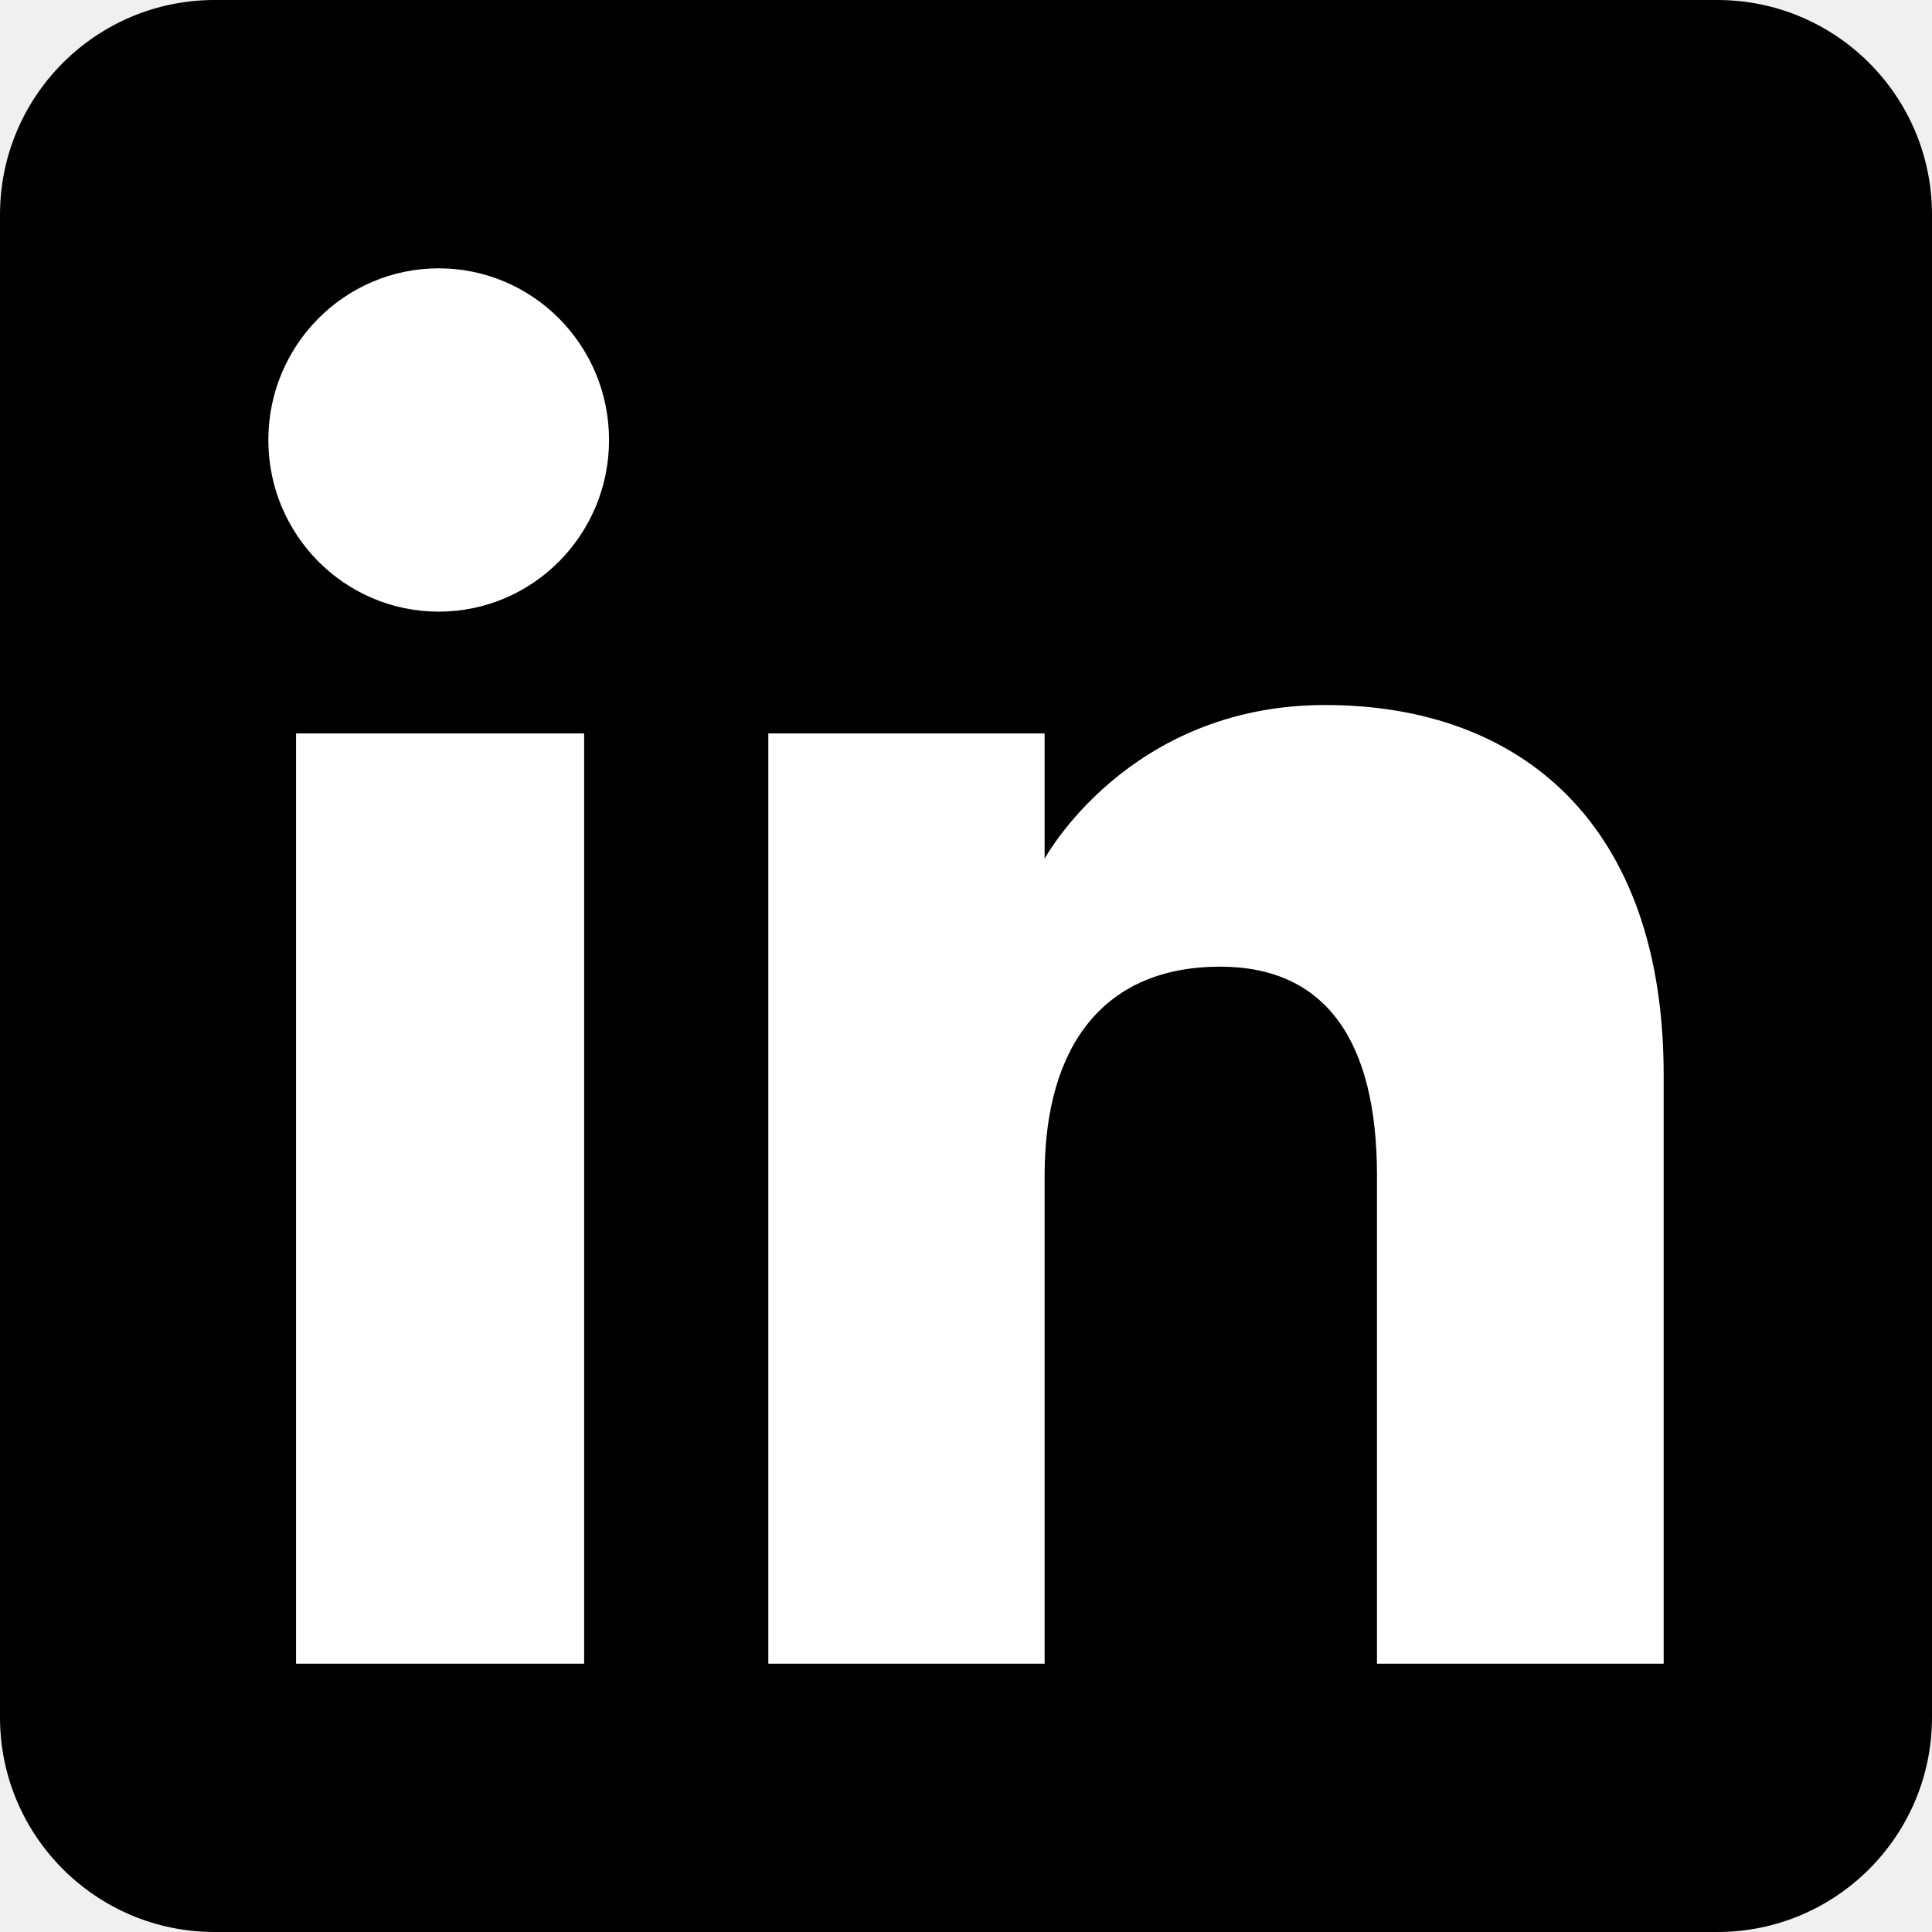
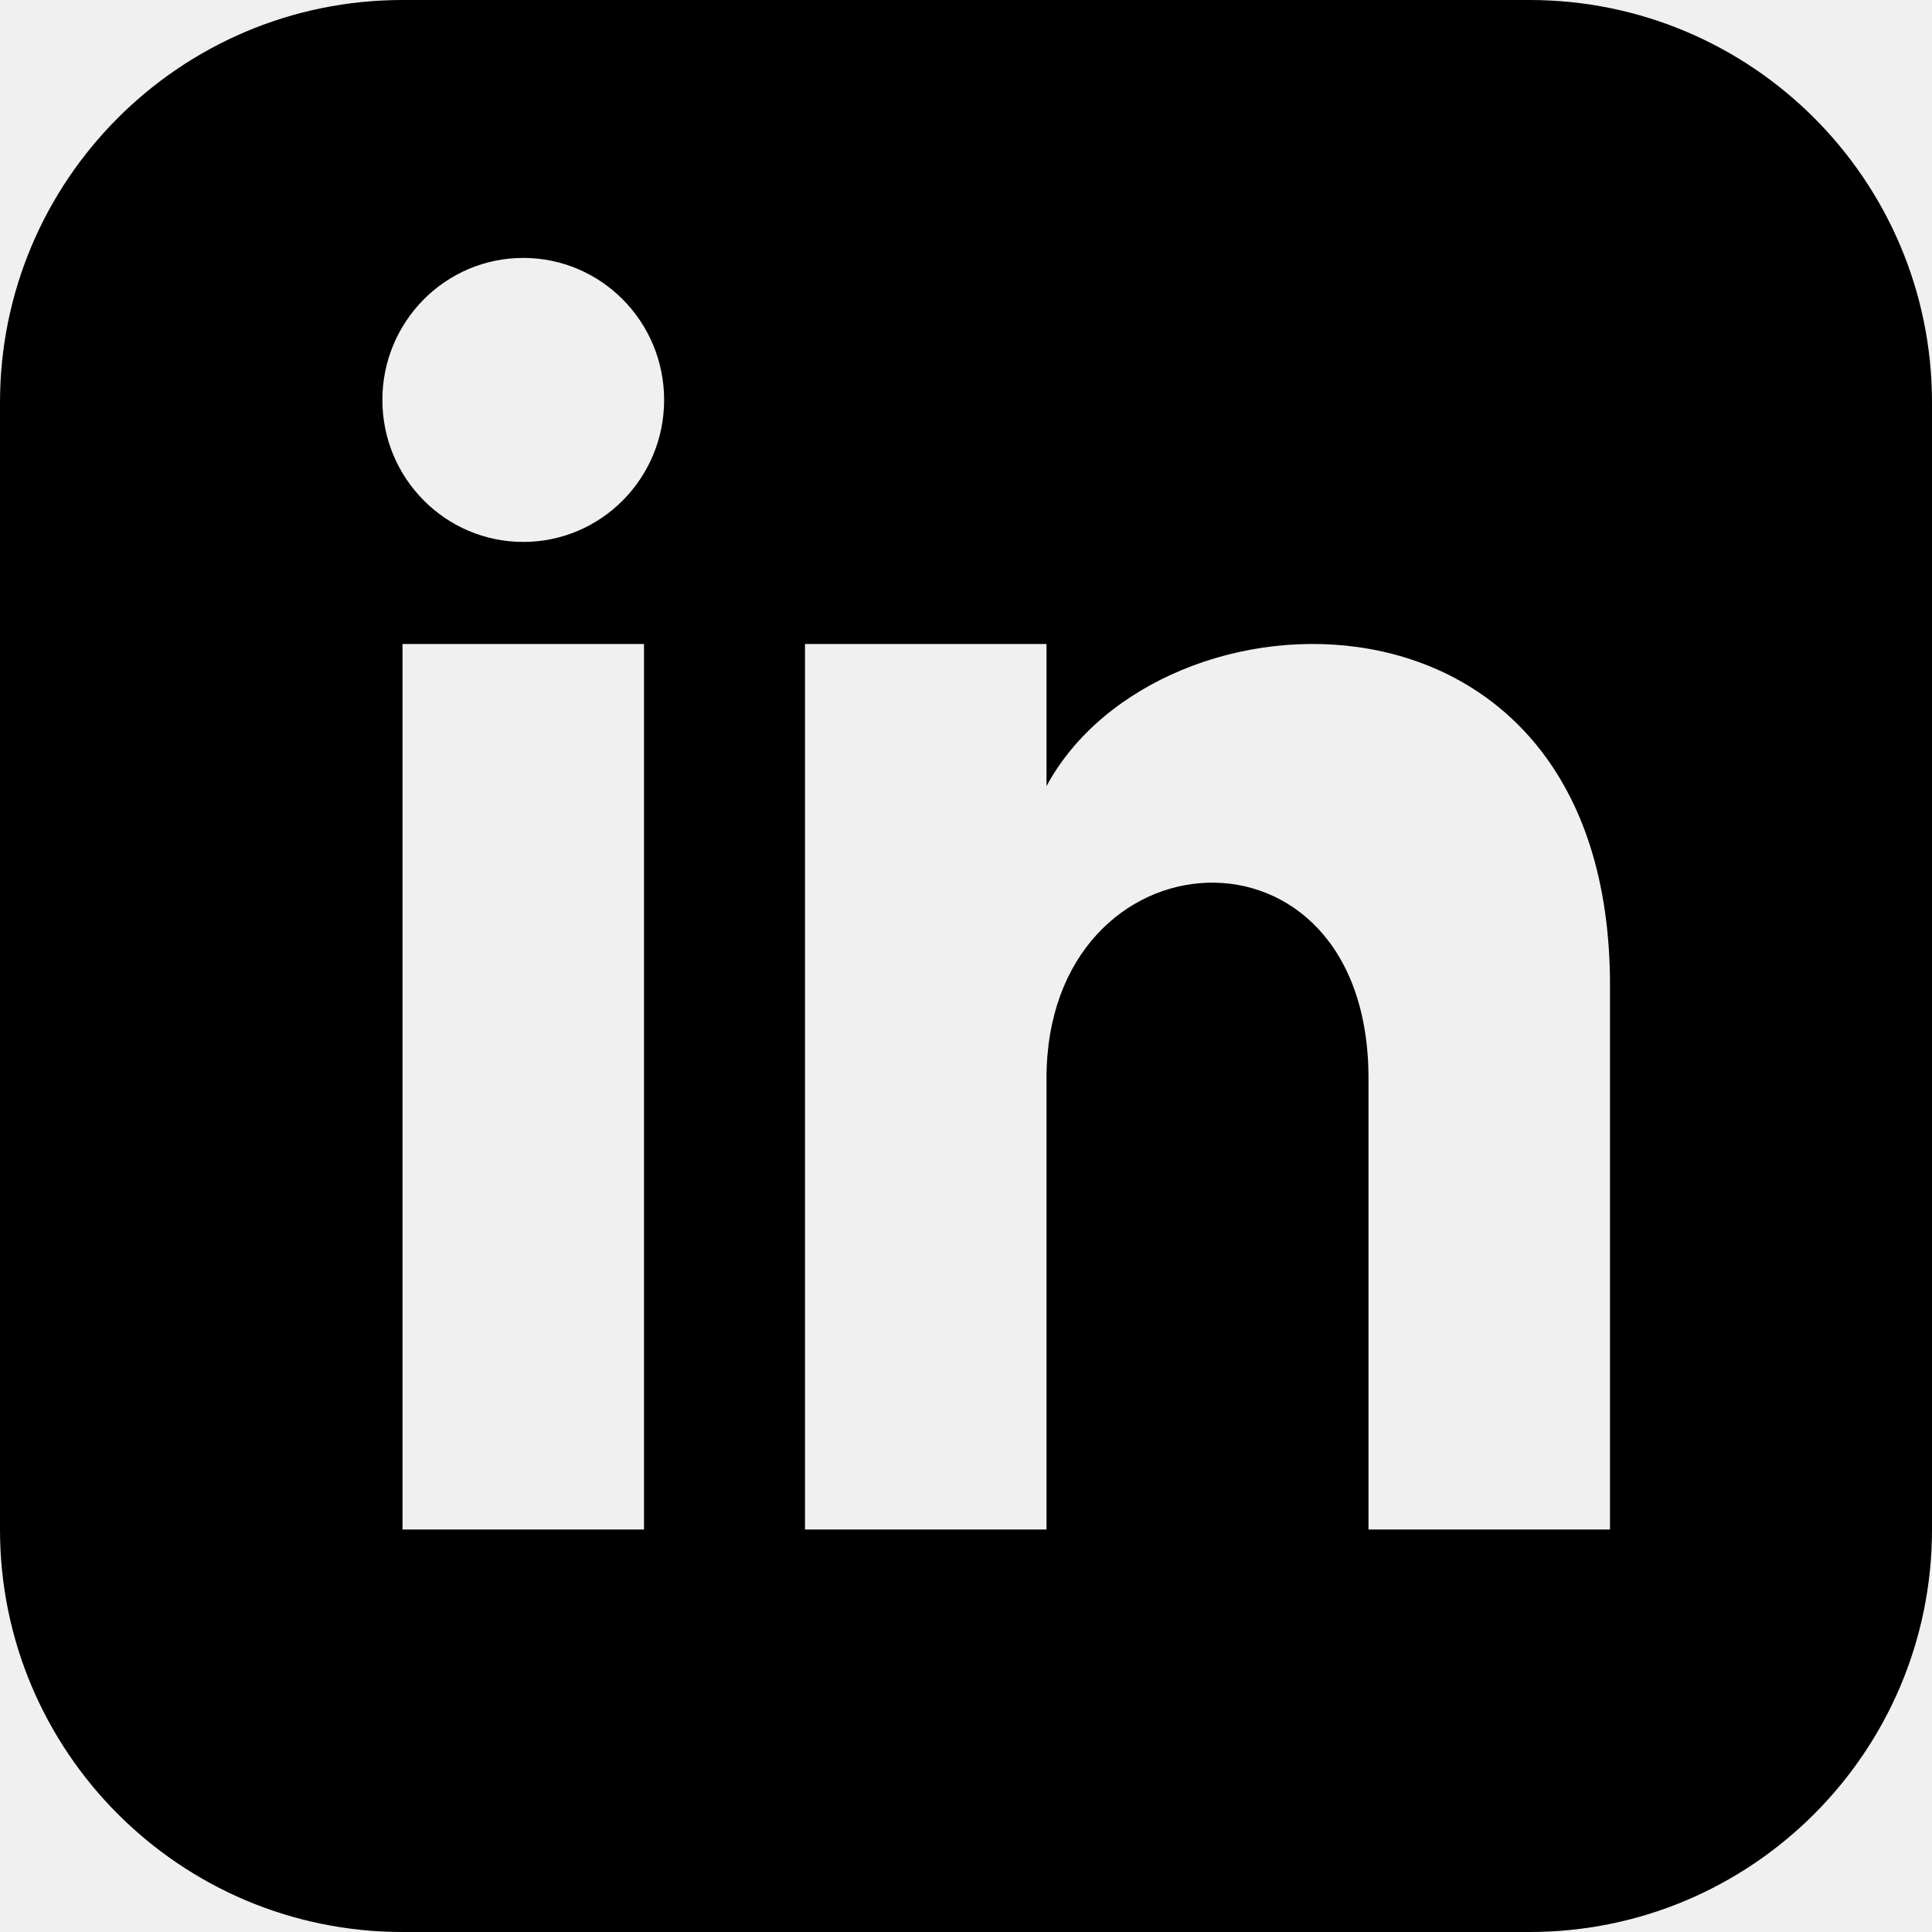
- <svg xmlns="http://www.w3.org/2000/svg" height="72" viewBox="0 0 72 72" width="72">
-   <g fill="none" fill-rule="evenodd">
-     <path d="M8,72 L64,72 C68.418,72 72,68.418 72,64 L72,8 C72,3.582 68.418,-8.11624501e-16 64,0 L8,0 C3.582,8.11624501e-16 -5.41083001e-16,3.582 0,8 L0,64 C5.41083001e-16,68.418 3.582,72 8,72 Z" fill="#000" />
-     <path d="M62,62 L51.316,62 L51.316,43.802 C51.316,38.813 49.42,36.025 45.471,36.025 C41.175,36.025 38.93,38.926 38.93,43.802 L38.93,62 L28.633,62 L28.633,27.333 L38.93,27.333 L38.93,32.003 C38.93,32.003 42.026,26.274 49.383,26.274 C56.736,26.274 62,30.764 62,40.051 L62,62 Z M16.349,22.794 C12.842,22.794 10,19.93 10,16.397 C10,12.864 12.842,10 16.349,10 C19.857,10 22.697,12.864 22.697,16.397 C22.697,19.93 19.857,22.794 16.349,22.794 Z M11.033,62 L21.769,62 L21.769,27.333 L11.033,27.333 L11.033,62 Z" fill="#FFF" />
-   </g>
+ <svg xmlns="http://www.w3.org/2000/svg" width="24" height="24" viewBox="0 0 24 24">
+   <path d="M19 0h-14c-2.761 0-5 2.239-5 5v14c0 2.761 2.239 5 5 5h14c2.762 0 5-2.239 5-5v-14c0-2.761-2.238-5-5-5zm-11 19h-3v-11h3v11zm-1.5-12.268c-.966 0-1.75-.79-1.75-1.764s.784-1.764 1.75-1.764 1.75.79 1.75 1.764-.783 1.764-1.75 1.764zm13.5 12.268h-3v-5.604c0-3.368-4-3.113-4 0v5.604h-3v-11h3v1.765c1.396-2.586 7-2.777 7 2.476v6.759z" />
</svg>
